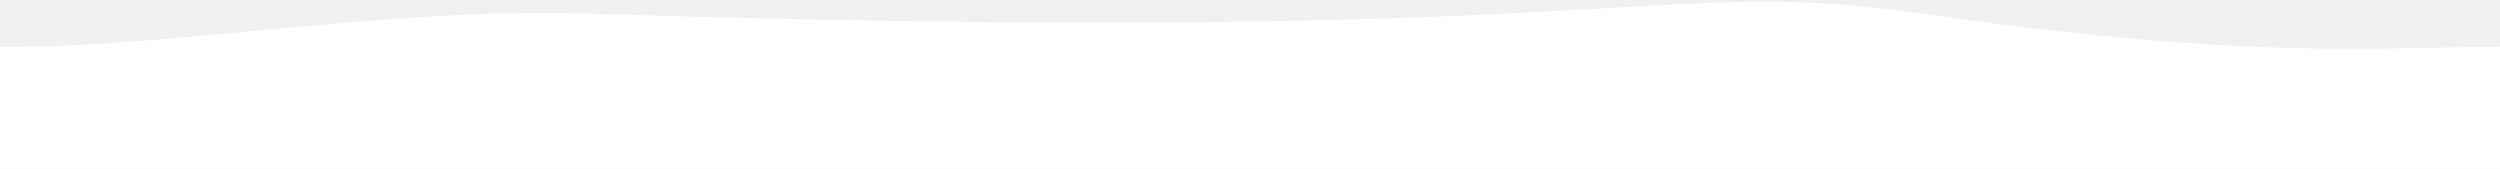
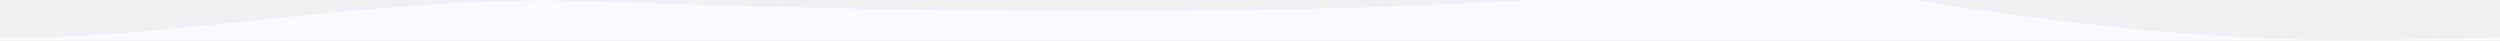
- <svg xmlns="http://www.w3.org/2000/svg" width="1333" height="90" fill="none">
-   <path fill-rule="evenodd" clip-rule="evenodd" d="M134.151 16.601c58.39-5.453 120.157-11.221 179.59-9.342 317.957 10.052 457.846 2.01 545.586-3.036C926.215.377 962.797-1.726 1024.86 7.26c143.32 20.748 215.69 19.318 273.11 18.183 12.17-.24 23.67-.467 35.03-.467V90H0V24.985c40.305.38 86.084-3.894 134.151-8.384Z" fill="#fff" />
+ <svg xmlns="http://www.w3.org/2000/svg" width="1980" height="32" fill="none">
+   <path d="M200.6 16.293C287.266 7.367 378.943-2.076 467.156 1 867.63 14.964 1077.78 7.597 1211.82 0h304.43c2.11.324 4.24.657 6.39 1 212.73 33.964 320.14 31.623 405.37 29.766 18.06-.394 35.13-.766 51.99-.766v2H0v-2c60.182.756 128.664-6.298 200.6-13.707Z" fill="#F8FAFF" />
</svg>
